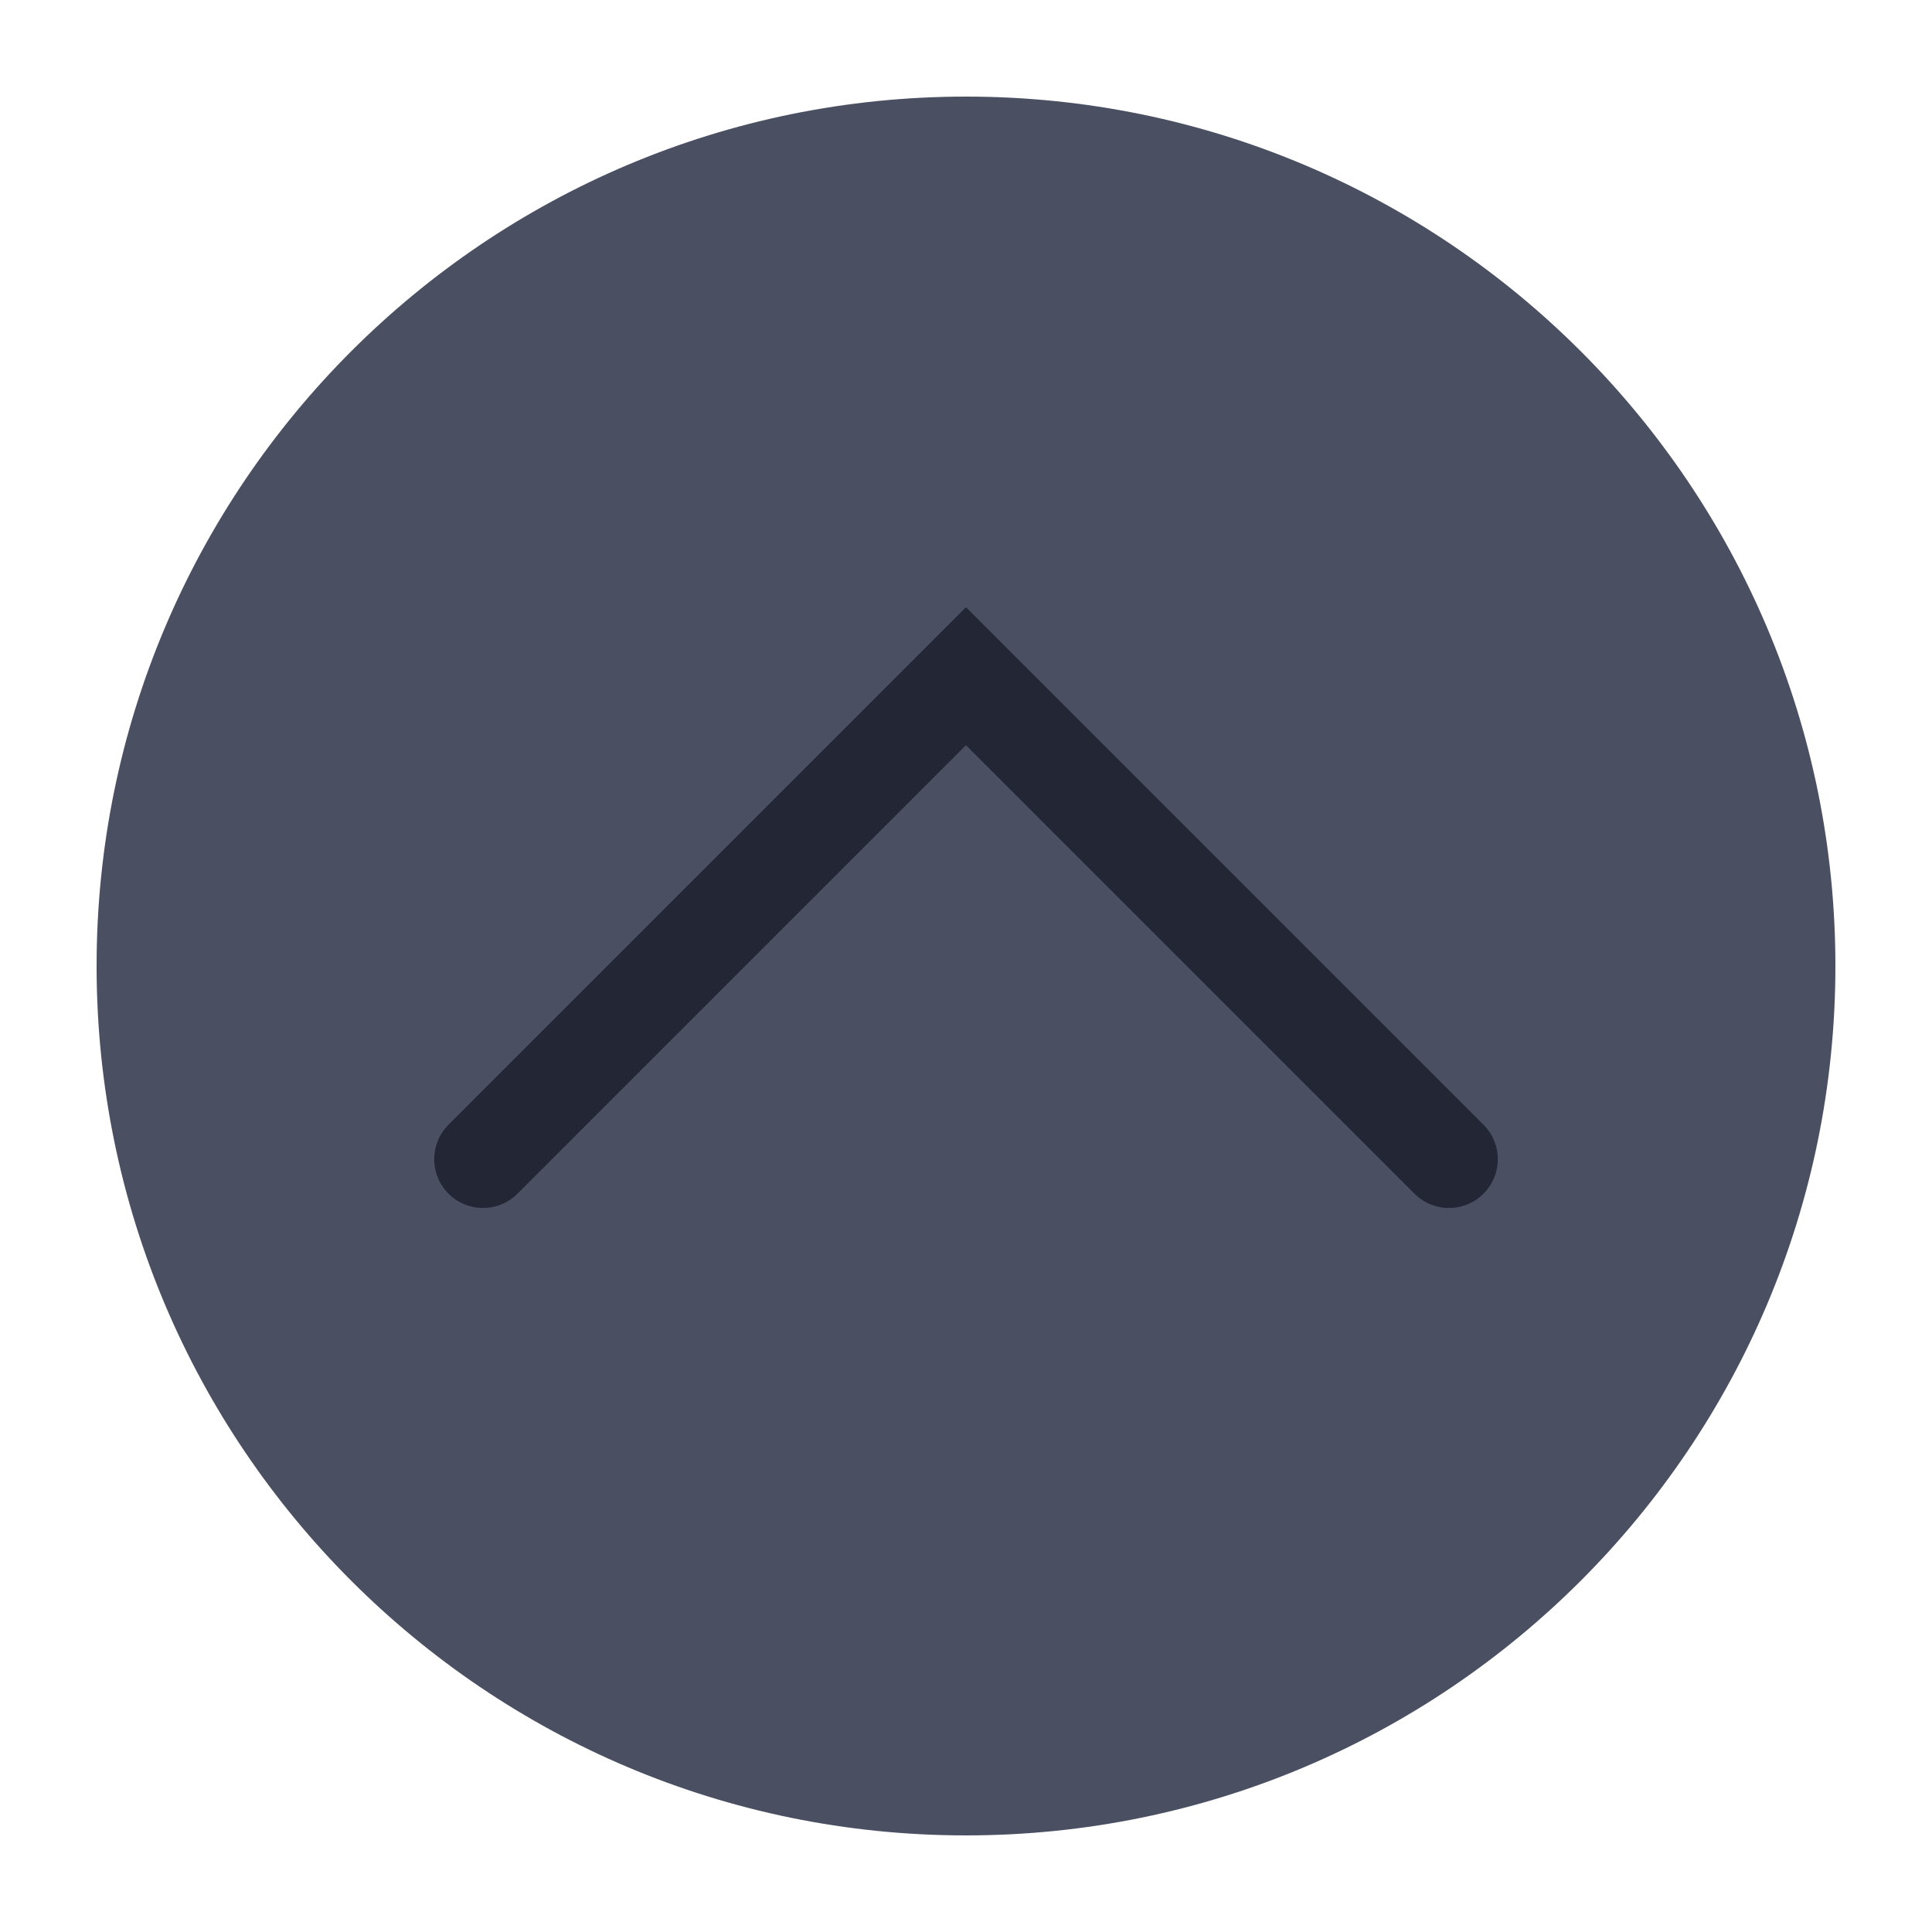
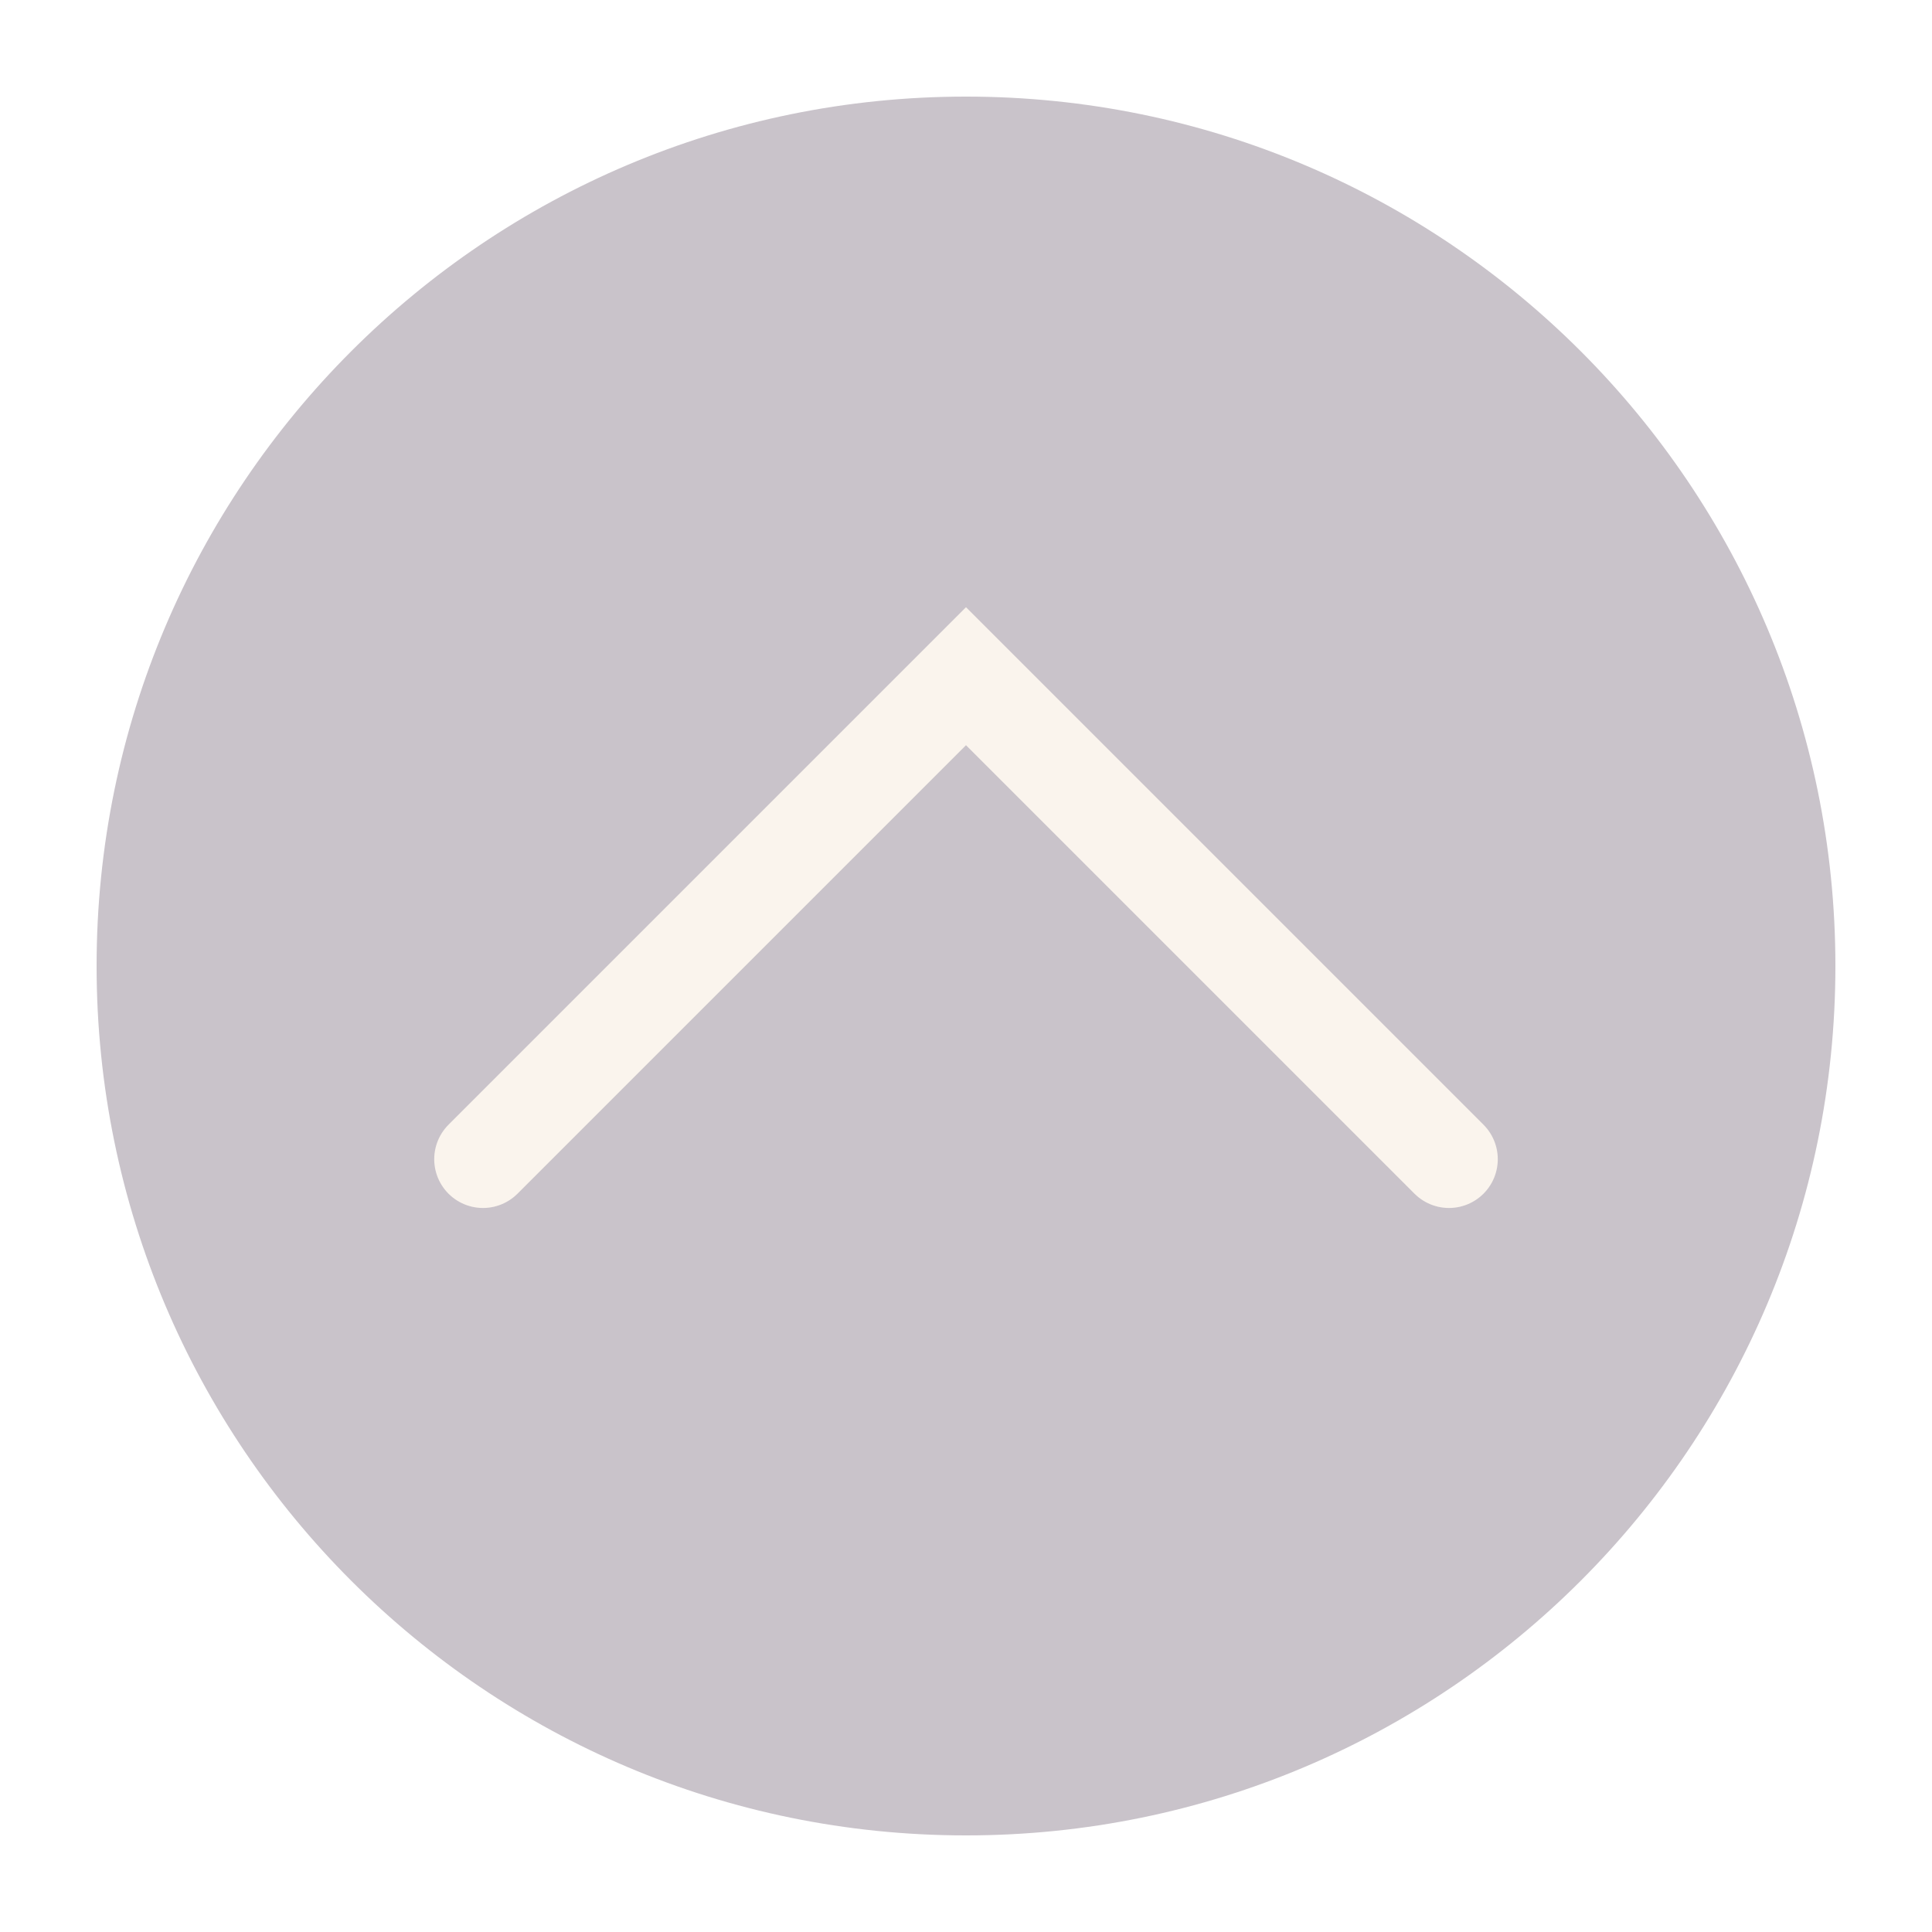
<svg xmlns="http://www.w3.org/2000/svg" viewBox="0 0 50 50" version="1.2" baseProfile="tiny">
  <defs>
</defs>
  <g fill="none" stroke="black" stroke-width="1" fill-rule="evenodd" stroke-linecap="square" stroke-linejoin="bevel">
-     <g fill="#4a4f62" fill-opacity="1" stroke="none" transform="matrix(2.5,0,0,2.5,2.5,2.5)" font-family="Noto Sans" font-size="10" font-weight="400" font-style="normal">
+     <g fill="#c9c3ca" fill-opacity="1" stroke="none" transform="matrix(2.5,0,0,2.5,2.5,2.5)" font-family="Noto Sans" font-size="10" font-weight="400" font-style="normal">
      <circle cx="9" cy="9" r="9" />
    </g>
-     <g fill="none" stroke="#232634" stroke-opacity="1" stroke-width="1.01" stroke-linecap="round" stroke-linejoin="miter" stroke-miterlimit="2" transform="matrix(2.5,0,0,2.5,2.5,2.5)" font-family="Noto Sans" font-size="10" font-weight="400" font-style="normal">
+     <g fill="none" stroke="#faf4ed" stroke-opacity="1" stroke-width="1.01" stroke-linecap="round" stroke-linejoin="miter" stroke-miterlimit="2" transform="matrix(2.5,0,0,2.5,2.5,2.5)" font-family="Noto Sans" font-size="10" font-weight="400" font-style="normal">
      <polyline fill="none" vector-effect="none" points="4,11 9,6 14,11 " />
    </g>
    <g fill="none" stroke="#000000" stroke-opacity="1" stroke-width="1" stroke-linecap="square" stroke-linejoin="bevel" transform="matrix(1,0,0,1,0,0)" font-family="Noto Sans" font-size="10" font-weight="400" font-style="normal">
</g>
  </g>
</svg>
